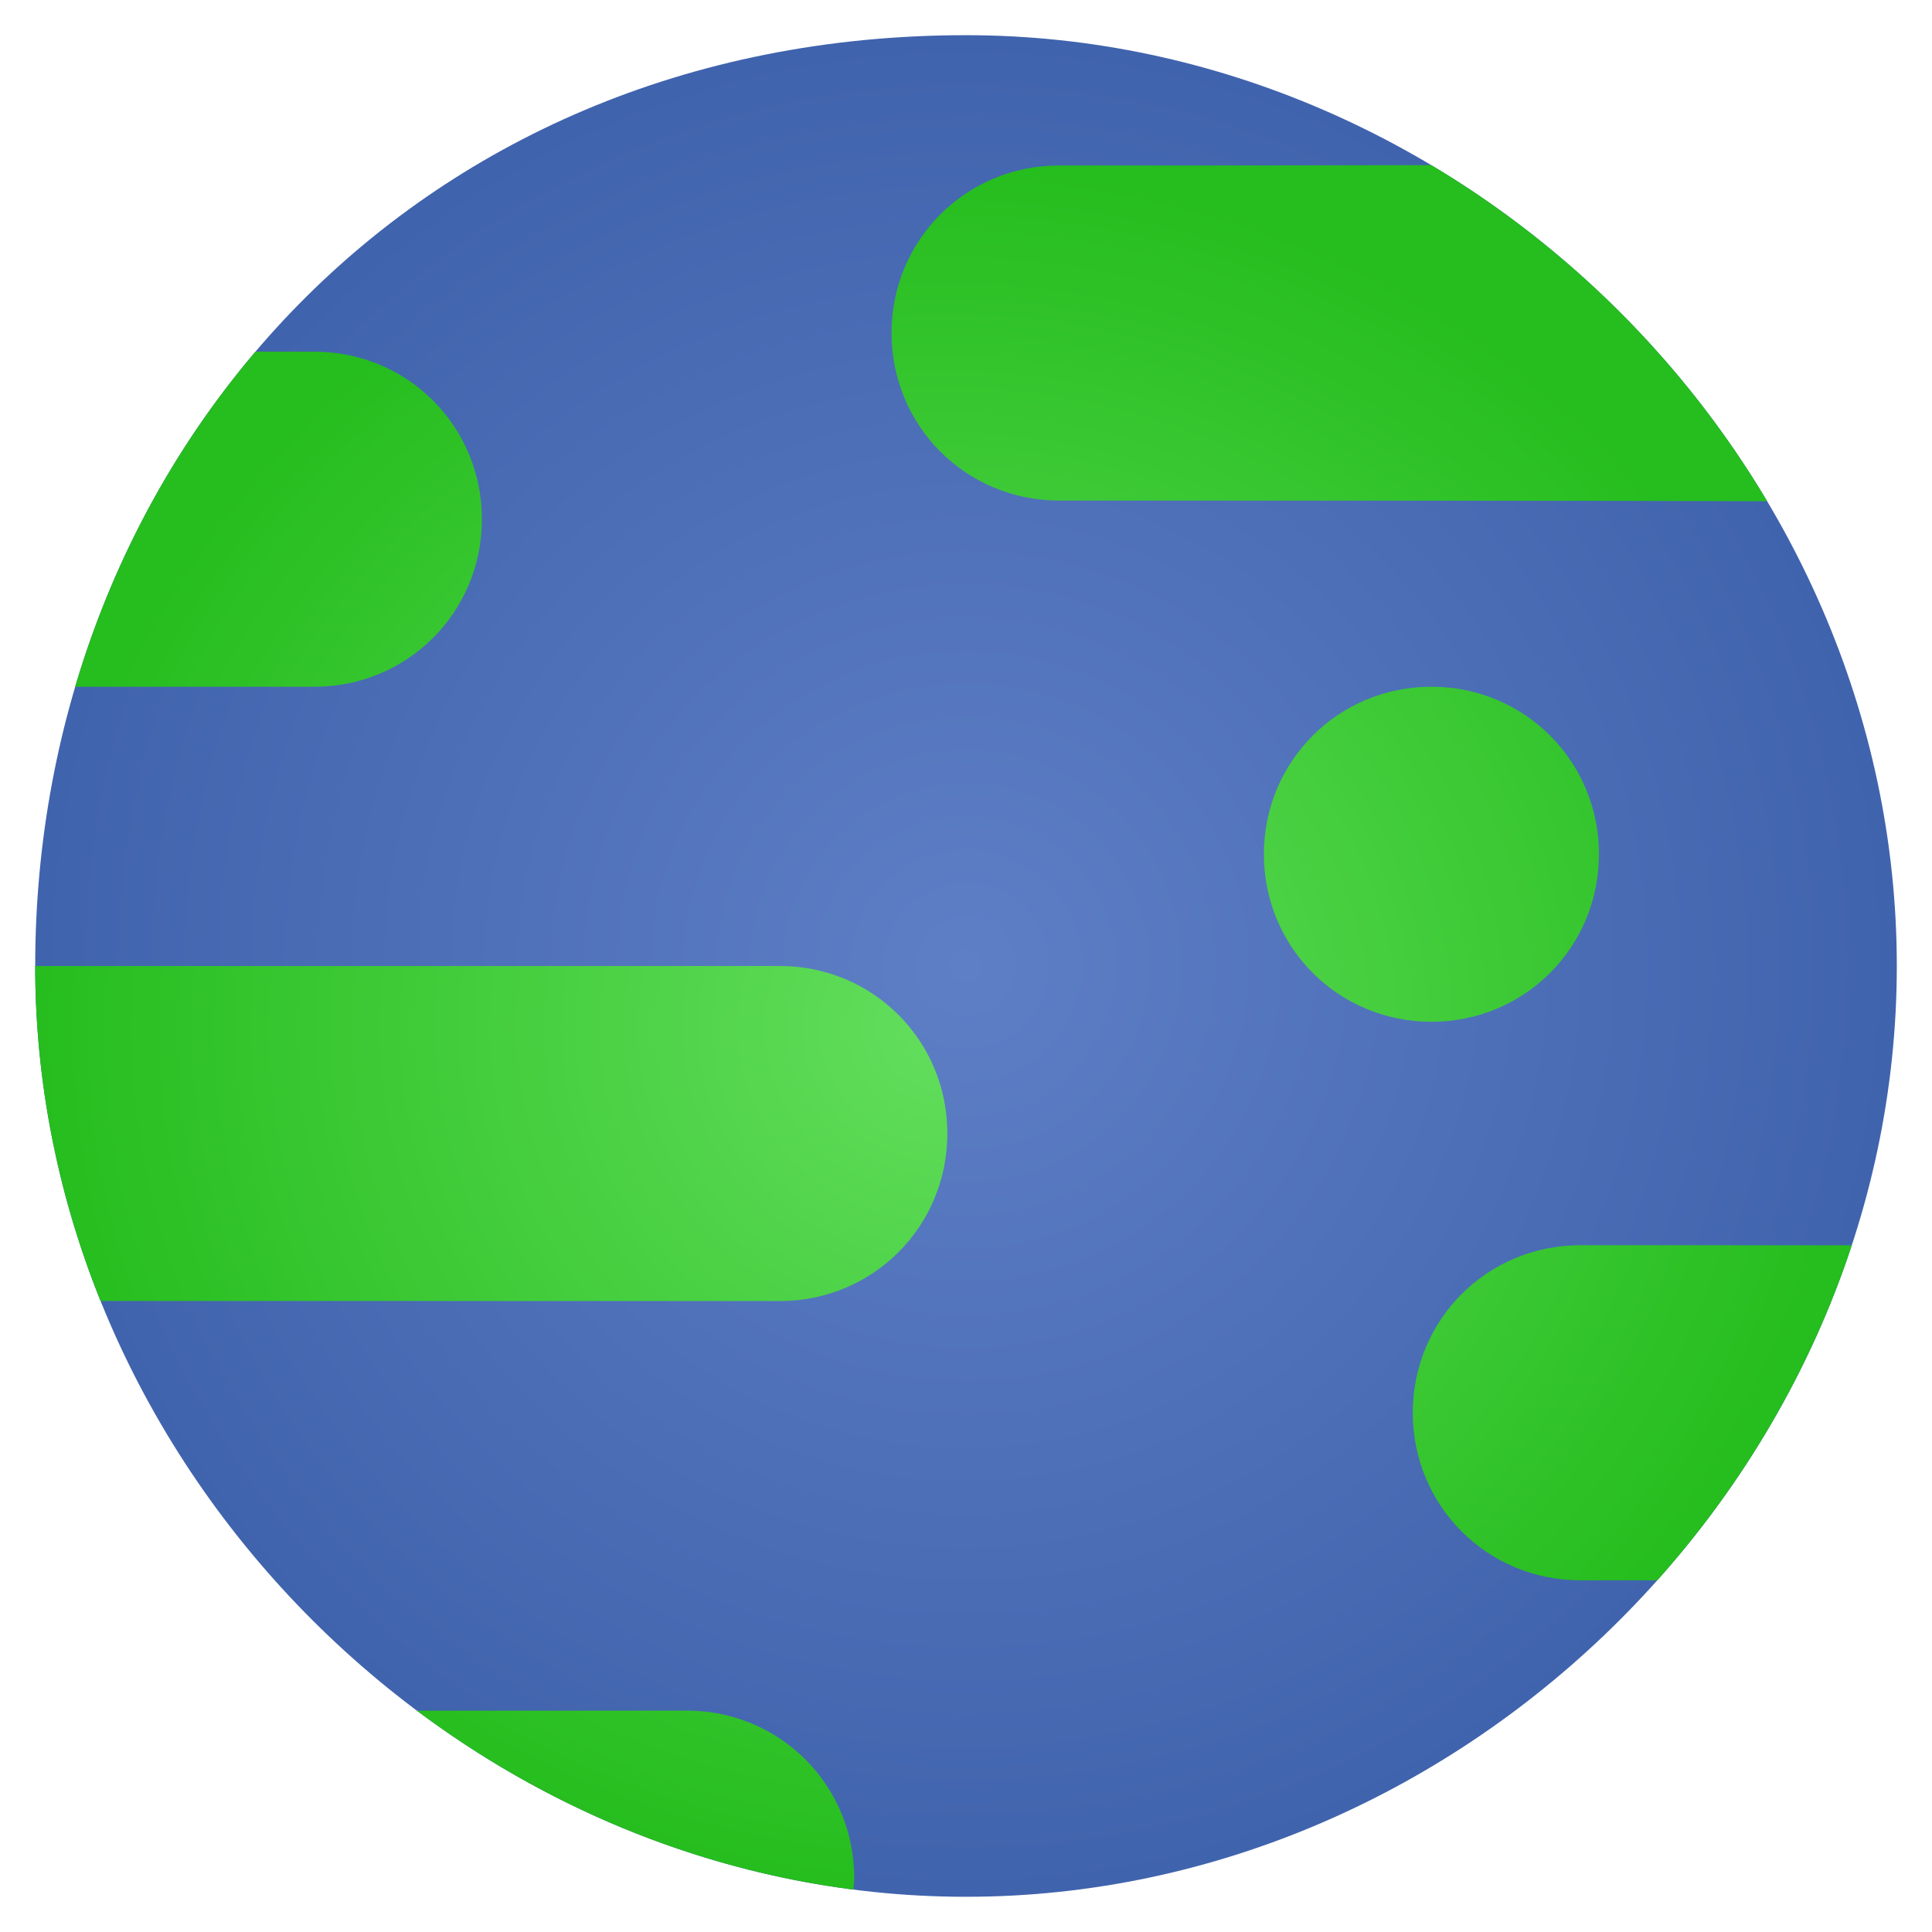
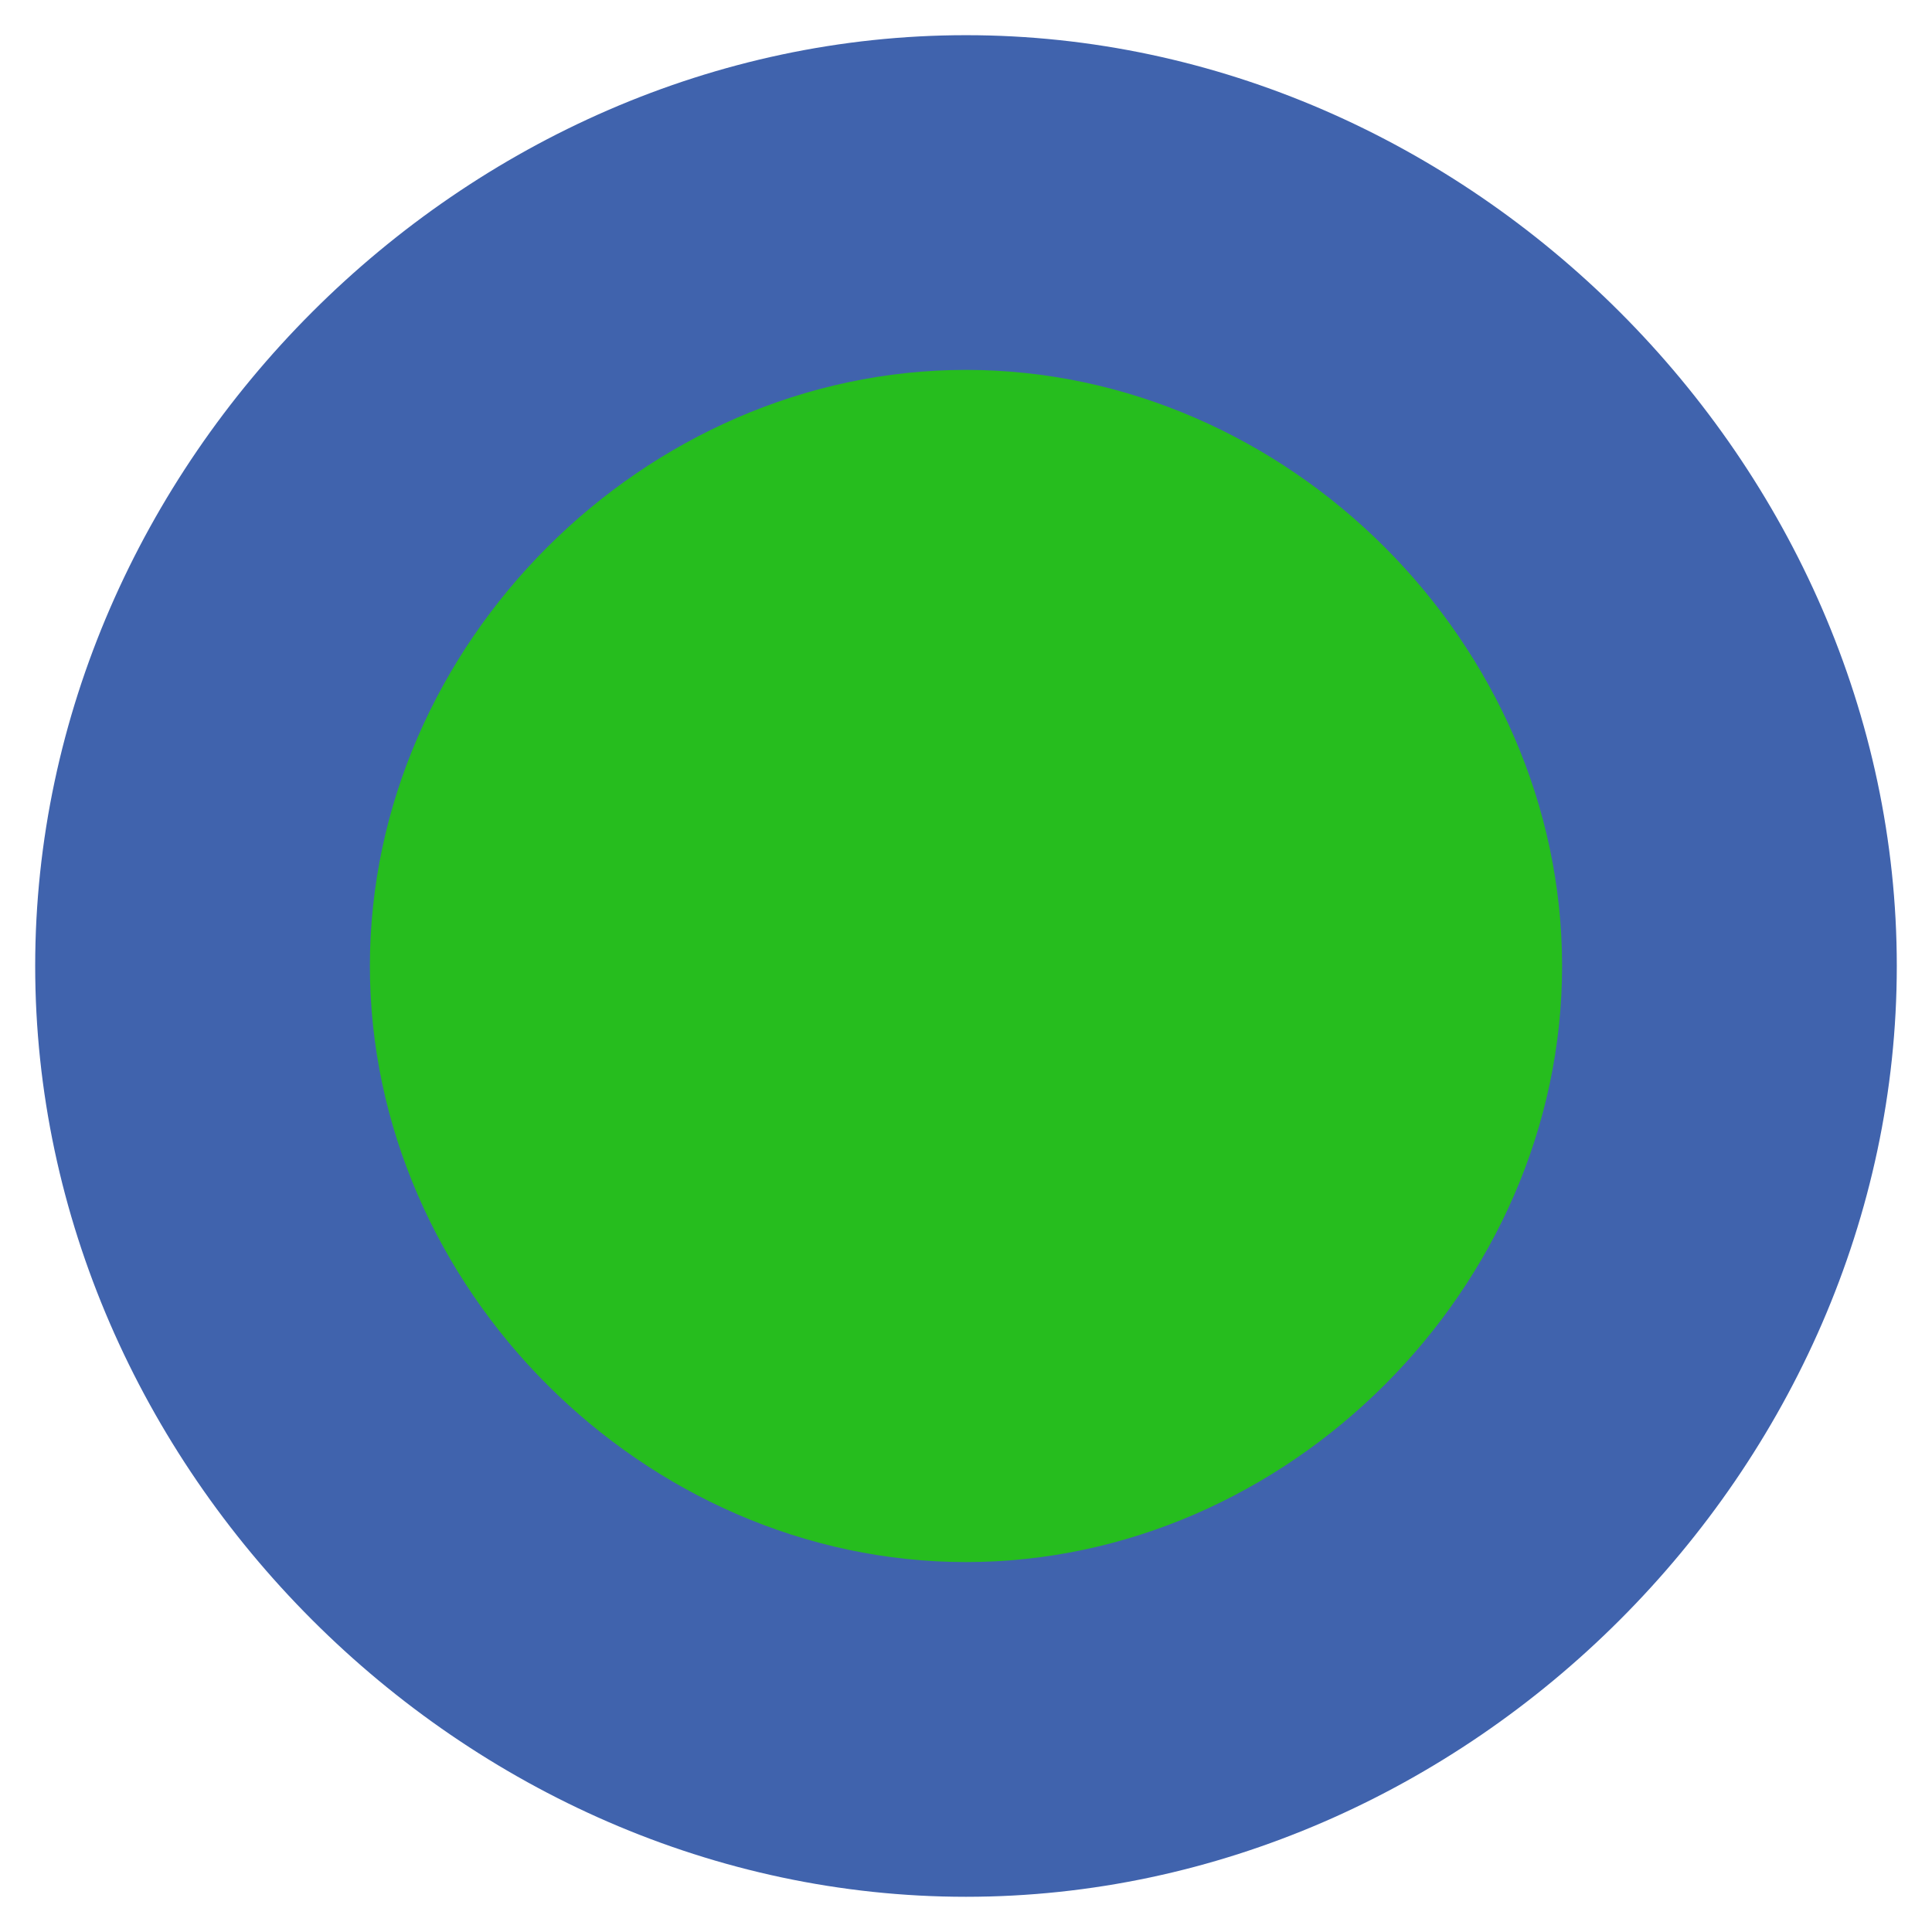
<svg xmlns="http://www.w3.org/2000/svg" xmlns:xlink="http://www.w3.org/1999/xlink" id="svg4802" version="1.1" viewBox="0 0 54.917 54.917" height="54.917mm" width="54.917mm">
  <defs id="defs4796">
-     <radialGradient gradientUnits="userSpaceOnUse" gradientTransform="matrix(1,0,0,0.9493002,0,2.157253)" r="12.909" fy="42.55" fx="30.107" cy="42.55" cx="30.107" id="radialGradient4707" xlink:href="#linearGradient4705" />
    <linearGradient id="linearGradient4705">
      <stop id="stop4701" offset="0" style="stop-color:#63de5d;stop-opacity:1;" />
      <stop id="stop4703" offset="1" style="stop-color:#26bd1e;stop-opacity:1" />
    </linearGradient>
    <radialGradient gradientUnits="userSpaceOnUse" gradientTransform="matrix(1,0,0,0.9493002,0,2.157253)" r="12.909" fy="42.55" fx="30.107" cy="42.55" cx="30.107" id="radialGradient4724" xlink:href="#linearGradient4705" />
    <radialGradient gradientUnits="userSpaceOnUse" gradientTransform="matrix(1,0,0,0.9493002,0,2.157253)" r="12.909" fy="42.55" fx="30.107" cy="42.55" cx="30.107" id="radialGradient4732" xlink:href="#linearGradient4705" />
    <radialGradient gradientUnits="userSpaceOnUse" gradientTransform="matrix(1,0,0,0.9493002,0,2.157253)" r="12.909" fy="42.55" fx="30.107" cy="42.55" cx="30.107" id="radialGradient4740" xlink:href="#linearGradient4705" />
    <radialGradient gradientUnits="userSpaceOnUse" gradientTransform="matrix(1,0,0,0.9493002,0,2.157253)" r="12.909" fy="42.55" fx="30.107" cy="42.55" cx="30.107" id="radialGradient4748" xlink:href="#linearGradient4705" />
    <radialGradient gradientUnits="userSpaceOnUse" gradientTransform="matrix(1,0,0,0.9493002,0,2.157253)" r="12.909" fy="42.55" fx="30.107" cy="42.55" cx="30.107" id="radialGradient4756" xlink:href="#linearGradient4705" />
    <radialGradient gradientUnits="userSpaceOnUse" gradientTransform="matrix(1,0,0,0.9493002,0,2.157253)" r="12.909" fy="42.55" fx="30.107" cy="42.55" cx="30.107" id="radialGradient4764" xlink:href="#linearGradient4705" />
-     <radialGradient gradientUnits="userSpaceOnUse" gradientTransform="matrix(2,0,0,2,-23.05654,35.99702)" r="13.229" fy="41.677" fx="30.427" cy="41.677" cx="30.427" id="radialGradient4691" xlink:href="#linearGradient4685" />
-     <linearGradient id="linearGradient4685">
-       <stop id="stop4681" offset="0" style="stop-color:#5e7fc6;stop-opacity:1;" />
-       <stop id="stop4683" offset="1" style="stop-color:#4063ad;stop-opacity:1" />
-     </linearGradient>
-     <radialGradient xlink:href="#linearGradient4705" id="radialGradient4784" gradientUnits="userSpaceOnUse" gradientTransform="matrix(1,0,0,0.9493002,0,2.157253)" cx="30.107" cy="42.55" fx="30.107" fy="42.55" r="12.909" />
-     <radialGradient xlink:href="#linearGradient4705" id="radialGradient4786" gradientUnits="userSpaceOnUse" gradientTransform="matrix(1,0,0,0.9493002,0,2.157253)" cx="30.107" cy="42.55" fx="30.107" fy="42.55" r="12.909" />
-     <radialGradient xlink:href="#linearGradient4705" id="radialGradient4788" gradientUnits="userSpaceOnUse" gradientTransform="matrix(1,0,0,0.9493002,0,2.157253)" cx="30.107" cy="42.55" fx="30.107" fy="42.55" r="12.909" />
-     <radialGradient xlink:href="#linearGradient4705" id="radialGradient4790" gradientUnits="userSpaceOnUse" gradientTransform="matrix(1,0,0,0.9493002,0,2.157253)" cx="30.107" cy="42.55" fx="30.107" fy="42.55" r="12.909" />
-     <radialGradient xlink:href="#linearGradient4705" id="radialGradient4792" gradientUnits="userSpaceOnUse" gradientTransform="matrix(1,0,0,0.9493002,0,2.157253)" cx="30.107" cy="42.55" fx="30.107" fy="42.55" r="12.909" />
-     <radialGradient xlink:href="#linearGradient4705" id="radialGradient4794" gradientUnits="userSpaceOnUse" gradientTransform="matrix(1,0,0,0.9493002,0,2.157253)" cx="30.107" cy="42.55" fx="30.107" fy="42.55" r="12.909" />
  </defs>
-   <g transform="translate(-10.33929,-91.89285)" id="layer1">
-     <path id="path4551" d="m 37.798,92.893 c -15.875,0 -26.458,12.171 -26.458,26.458 2e-6,14.287 12.171,26.458 26.458,26.458 14.287,0 26.458,-12.171 26.458,-26.458 0,-14.287 -12.171,-26.458 -26.458,-26.458 z" style="opacity:1;fill:url(#radialGradient4691);fill-opacity:1;fill-rule:evenodd;stroke:none;stroke-width:0.529px;stroke-linecap:butt;stroke-linejoin:miter;stroke-opacity:1" />
-     <g style="fill:url(#radialGradient4707);fill-opacity:1" id="g4699" transform="matrix(2,0,0,2,-23.05655,35.99702)">
-       <path style="fill:url(#radialGradient4784);fill-opacity:1;fill-rule:evenodd;stroke:none;stroke-width:0.265px;stroke-linecap:butt;stroke-linejoin:miter;stroke-opacity:1" d="m 31.75,30.3 c -1.323,0 -2.381,1.058 -2.381,2.381 0,1.323 1.058,2.381 2.381,2.381 2.117,0 7.673,0 10.064,0.01 C 40.65,33.115 38.996,31.461 37.04,30.295 34.925,30.3 34.134,30.3 31.75,30.3 Z" id="path4551-3" />
-       <path style="fill:url(#radialGradient4786);fill-opacity:1;fill-rule:evenodd;stroke:none;stroke-width:0.265px;stroke-linecap:butt;stroke-linejoin:miter;stroke-opacity:1" d="M 27.781,41.677 H 17.198 c 0,1.666 0.331,3.274 0.929,4.761 4.098,10e-4 4.176,10e-4 9.654,10e-4 1.323,2.2e-5 2.381,-1.058 2.381,-2.381 0,-1.323 -1.058,-2.381 -2.381,-2.381 z" id="path4551-6" />
-       <path style="fill:url(#radialGradient4788);fill-opacity:1;fill-rule:evenodd;stroke:none;stroke-width:0.265px;stroke-linecap:butt;stroke-linejoin:miter;stroke-opacity:1" d="m 21.167,32.946 c -0.265,0 -0.529,0 -0.839,3.53e-4 -1.168,1.374 -2.039,2.994 -2.562,4.762 l 3.4,2e-6 c 1.323,0 2.381,-1.058 2.381,-2.381 0,-1.323 -1.058,-2.381 -2.381,-2.381 z" id="path4551-7" />
-       <path style="fill:url(#radialGradient4790);fill-opacity:1;fill-rule:evenodd;stroke:none;stroke-width:0.265px;stroke-linecap:butt;stroke-linejoin:miter;stroke-opacity:1" d="m 36.777,48.027 c 0,1.323 1.058,2.381 2.381,2.381 0.265,0 0.529,0 1.094,-3.65e-4 1.228,-1.374 2.182,-2.994 2.764,-4.761 -0.683,-0.001 -2.27,-0.001 -3.858,-0.001 -1.323,0 -2.381,1.058 -2.381,2.381 z" id="path4551-5" />
-       <path style="fill:url(#radialGradient4792);fill-opacity:1;fill-rule:evenodd;stroke:none;stroke-width:0.265px;stroke-linecap:butt;stroke-linejoin:miter;stroke-opacity:1" d="m 37.042,37.708 c -1.323,-10e-7 -2.381,1.058 -2.381,2.381 1e-6,1.323 1.058,2.381 2.381,2.381 1.323,0 2.381,-1.058 2.381,-2.381 0,-1.323 -1.058,-2.381 -2.381,-2.381 z" id="path4649" />
-       <path style="fill:url(#radialGradient4794);fill-opacity:1;fill-rule:evenodd;stroke:none;stroke-width:0.265px;stroke-linecap:butt;stroke-linejoin:miter;stroke-opacity:1" d="m 26.458,52.26 c -1.852,0 -0.529,0 -3.835,0.001 1.795,1.344 3.923,2.25 6.205,2.543 0,0 0,0 0.011,-0.163 0,-1.323 -1.058,-2.381 -2.381,-2.381 z" id="path4551-56" />
-     </g>
+   <g transform="translate(-0.401779,-85.67189)" id="layer1">
+     <path id="path4551-7" d="m 27.86,86.672 c -14.287,-2e-5 -26.458,12.171 -26.458,26.458 4e-6,14.287 12.171,26.458 26.458,26.458 14.287,0 26.458,-12.171 26.458,-26.458 0,-14.287 -12.171,-26.458 -26.458,-26.458 z" style="opacity:1;fill:#4063ad;fill-opacity:1;fill-rule:evenodd;stroke:none;stroke-width:0.529px;stroke-linecap:butt;stroke-linejoin:miter;stroke-opacity:1" />
+     <path id="path4551-2-0" d="m 27.86,96.186 c -9.15,-2e-5 -16.944,7.794 -16.944,16.944 2e-6,9.15 7.794,16.944 16.944,16.944 9.15,0 16.944,-7.794 16.944,-16.944 0,-9.15 -7.794,-16.944 -16.944,-16.944 z" style="opacity:1;fill:#26bd1e;fill-opacity:1;fill-rule:evenodd;stroke:none;stroke-width:0.339px;stroke-linecap:butt;stroke-linejoin:miter;stroke-opacity:1" />
  </g>
</svg>
